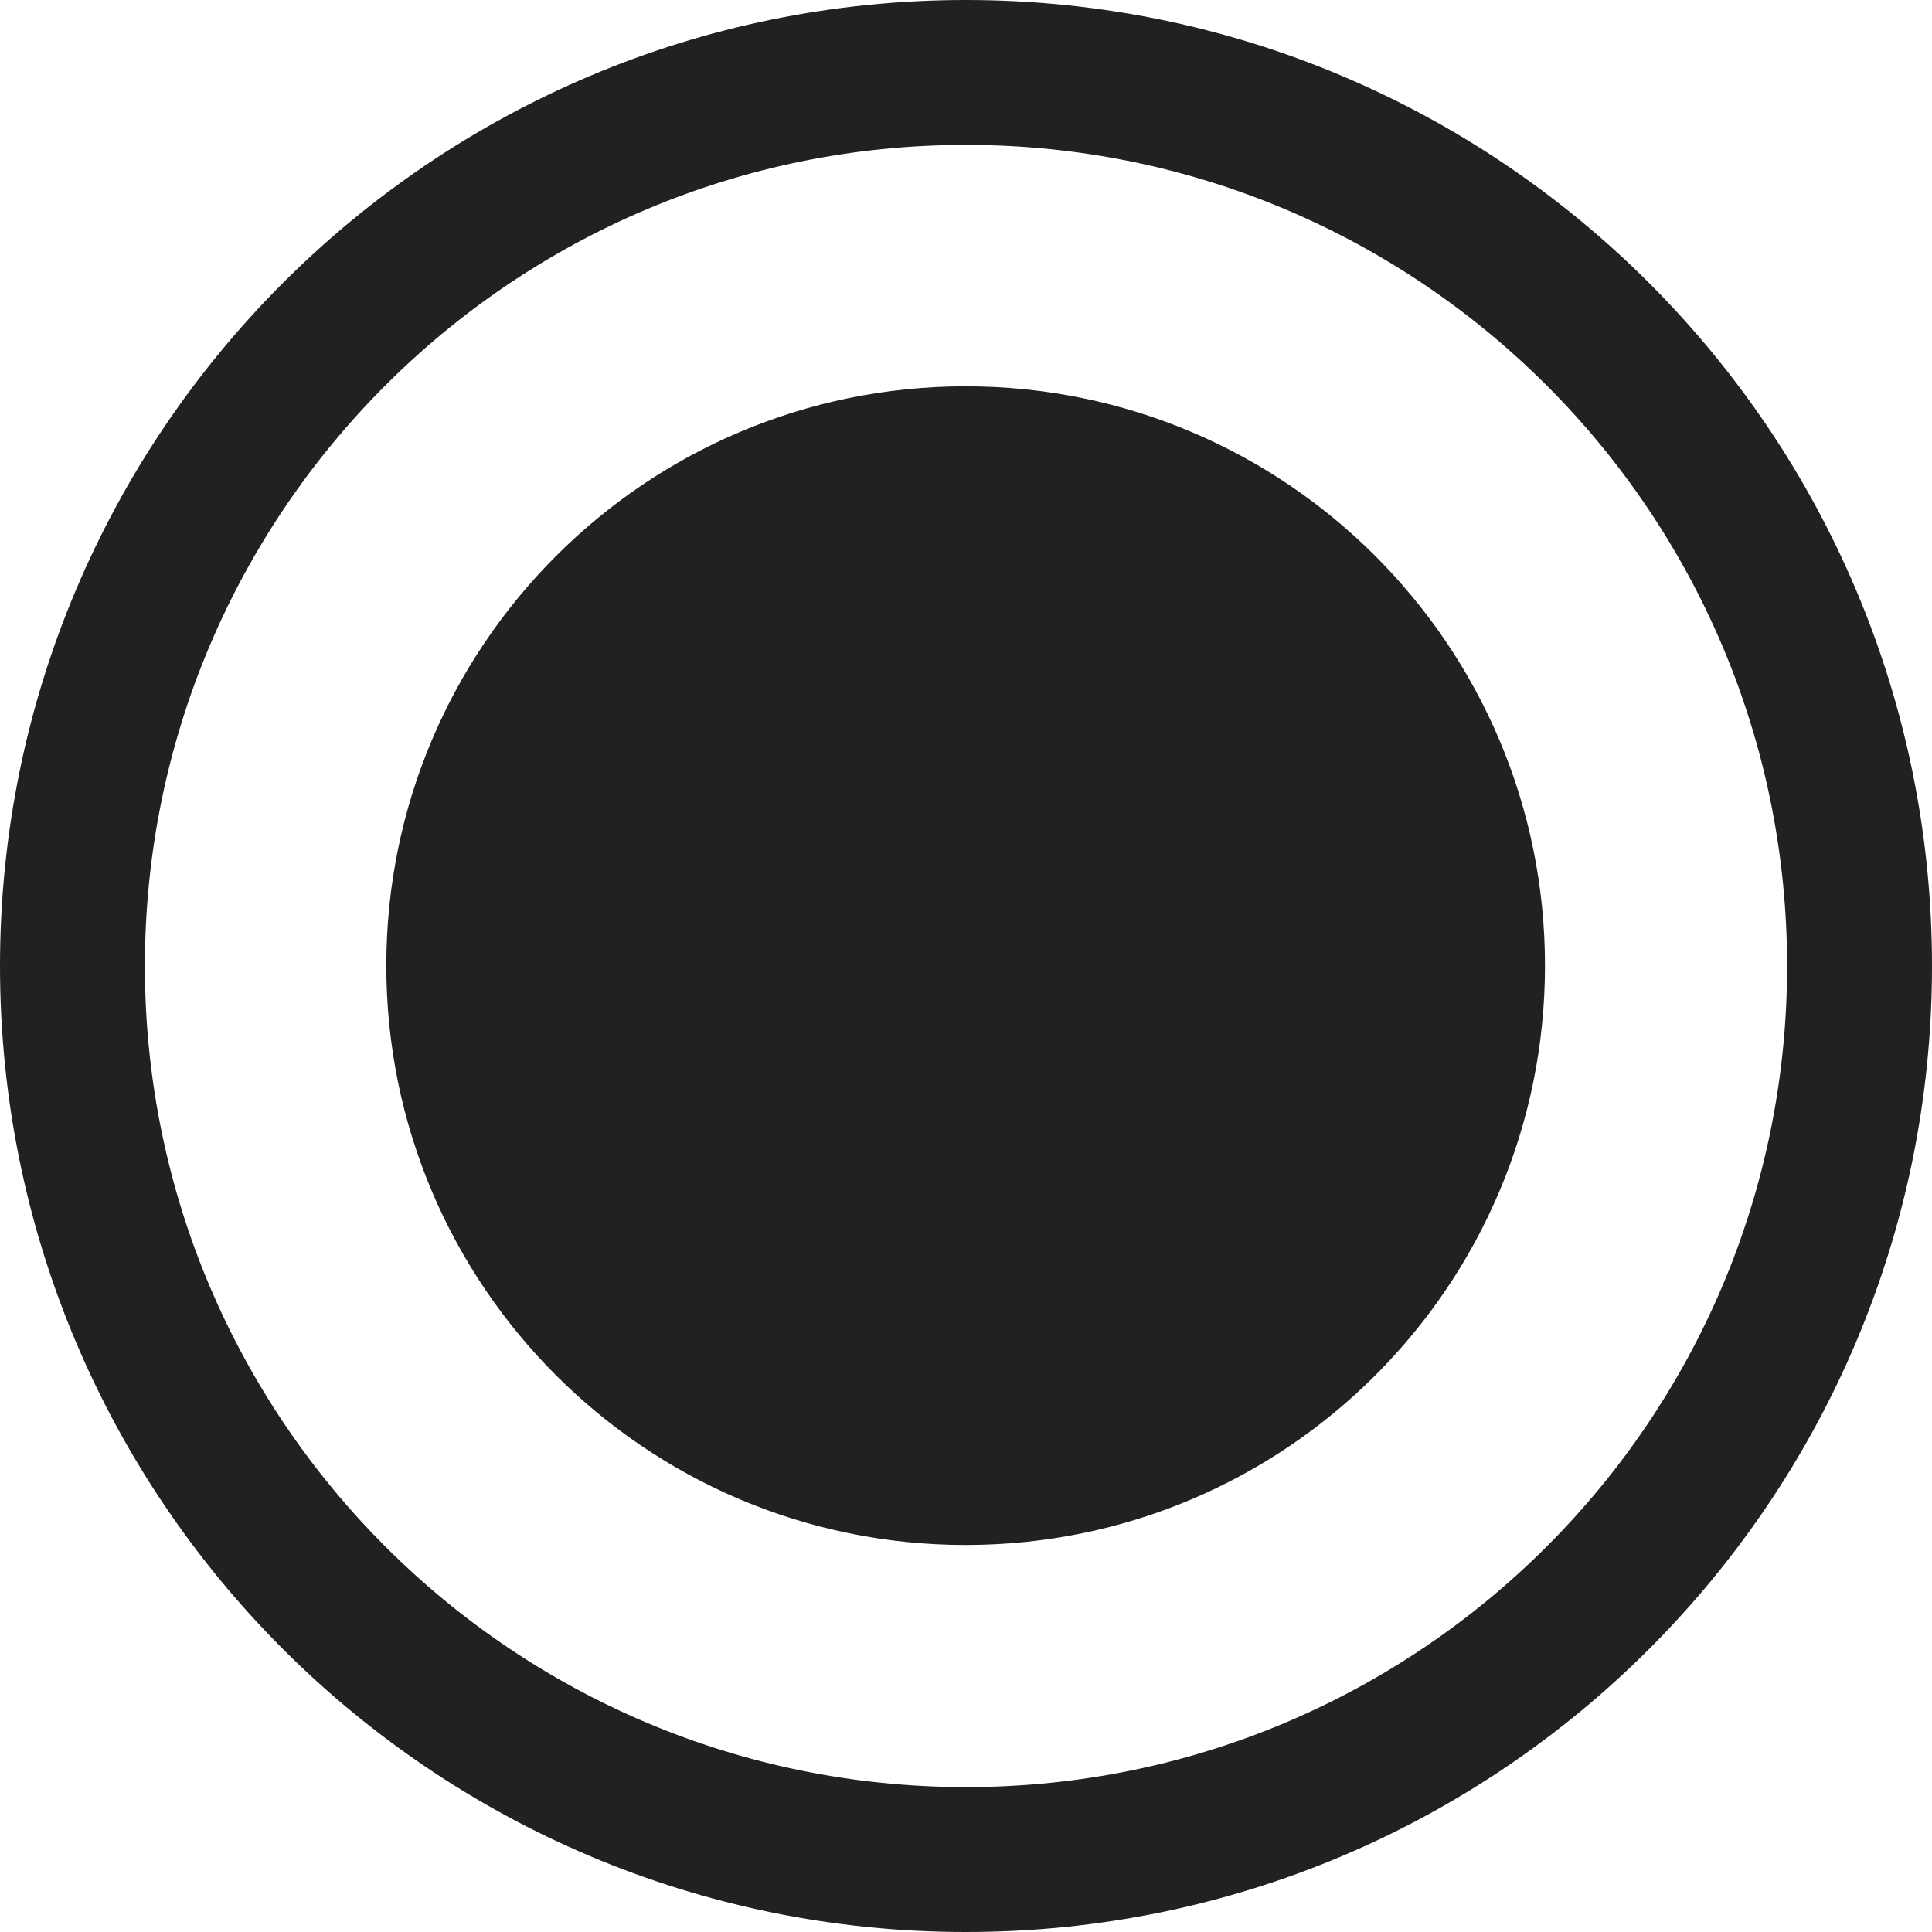
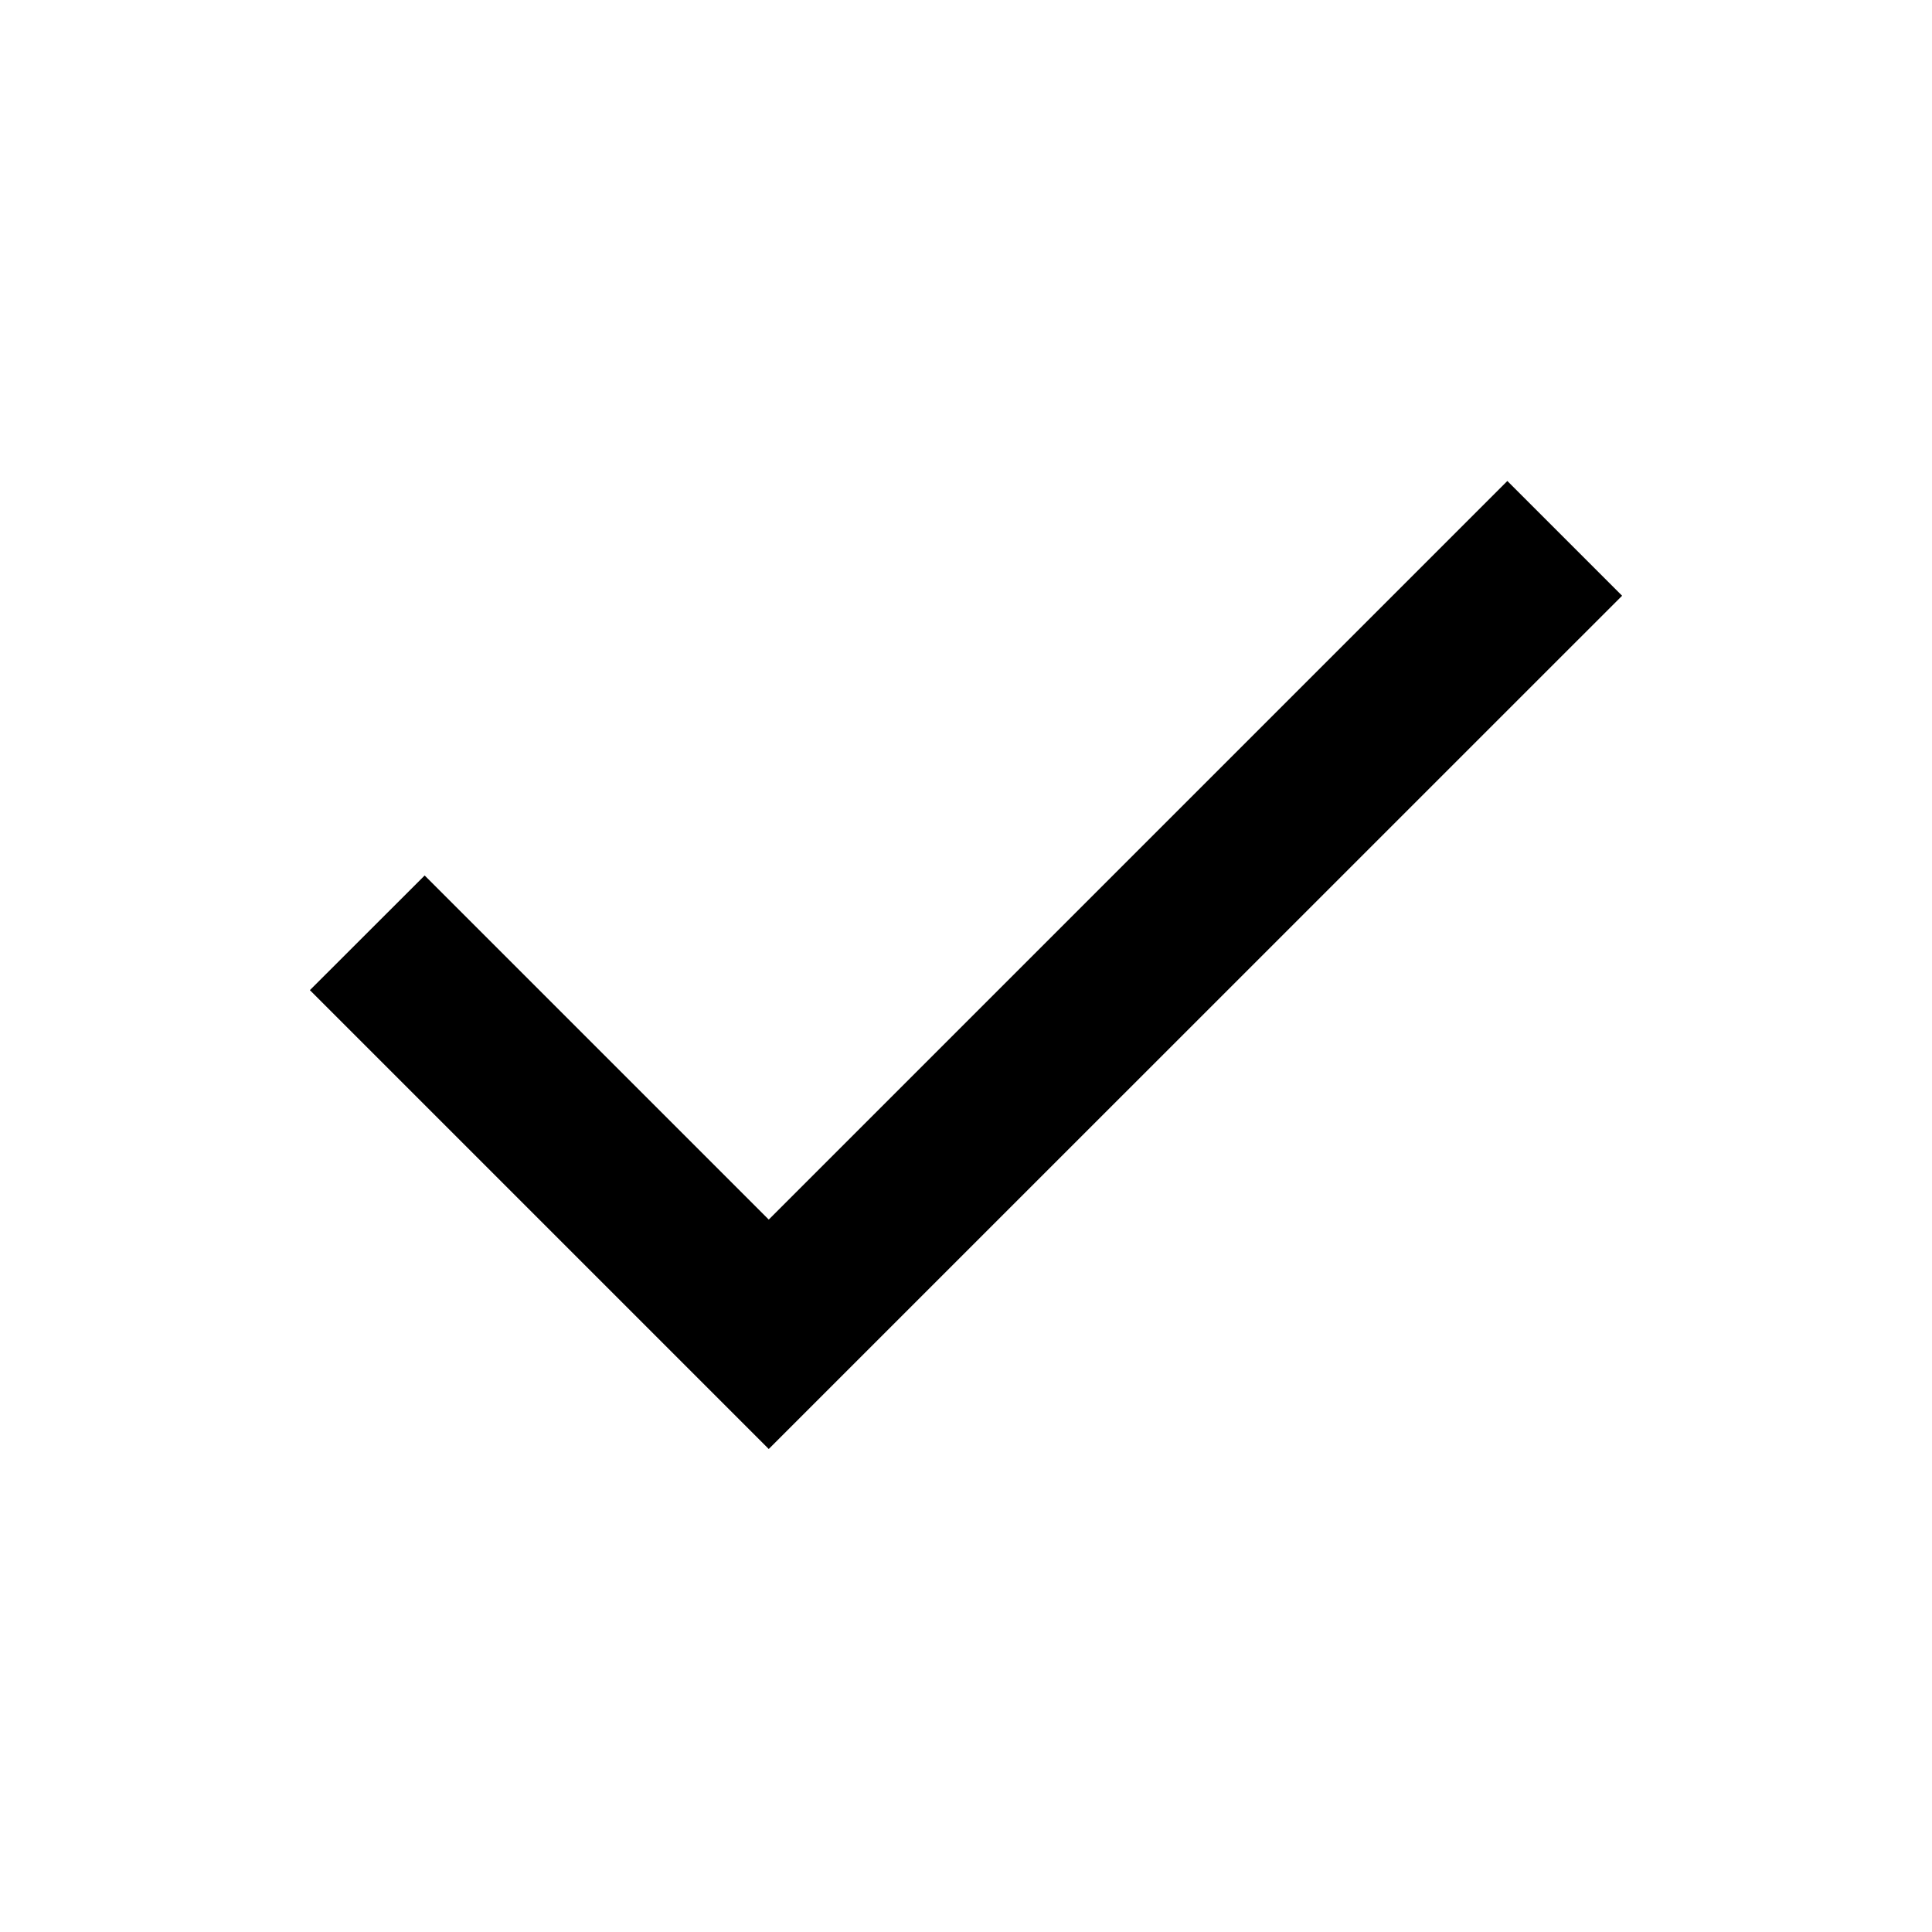
- <svg xmlns="http://www.w3.org/2000/svg" width="22" height="22" viewBox="0 0 22 22" fill="none">
-   <path d="M11 0C17.075 0 22 4.925 22 11C22 17.075 17.075 22 11 22C4.925 22 0 17.075 0 11C0 4.925 4.925 0 11 0ZM11 1.65C5.836 1.65 1.65 5.836 1.65 11C1.65 16.164 5.836 20.35 11 20.35C16.164 20.35 20.35 16.164 20.35 11C20.35 5.836 16.164 1.65 11 1.65ZM10.996 4.399C14.64 4.399 17.593 7.353 17.593 10.996C17.593 14.64 14.64 17.593 10.996 17.593C7.353 17.593 4.399 14.64 4.399 10.996C4.399 7.353 7.353 4.399 10.996 4.399Z" fill="#212121" />
+ <svg xmlns="http://www.w3.org/2000/svg" width="20" height="20" viewBox="0 0 20 20" fill="none">
+   <path d="M7.958 15L3.208 10.25L4.396 9.063L7.958 12.625L15.604 4.979L16.792 6.167L7.958 15Z" fill="black" />
</svg>
